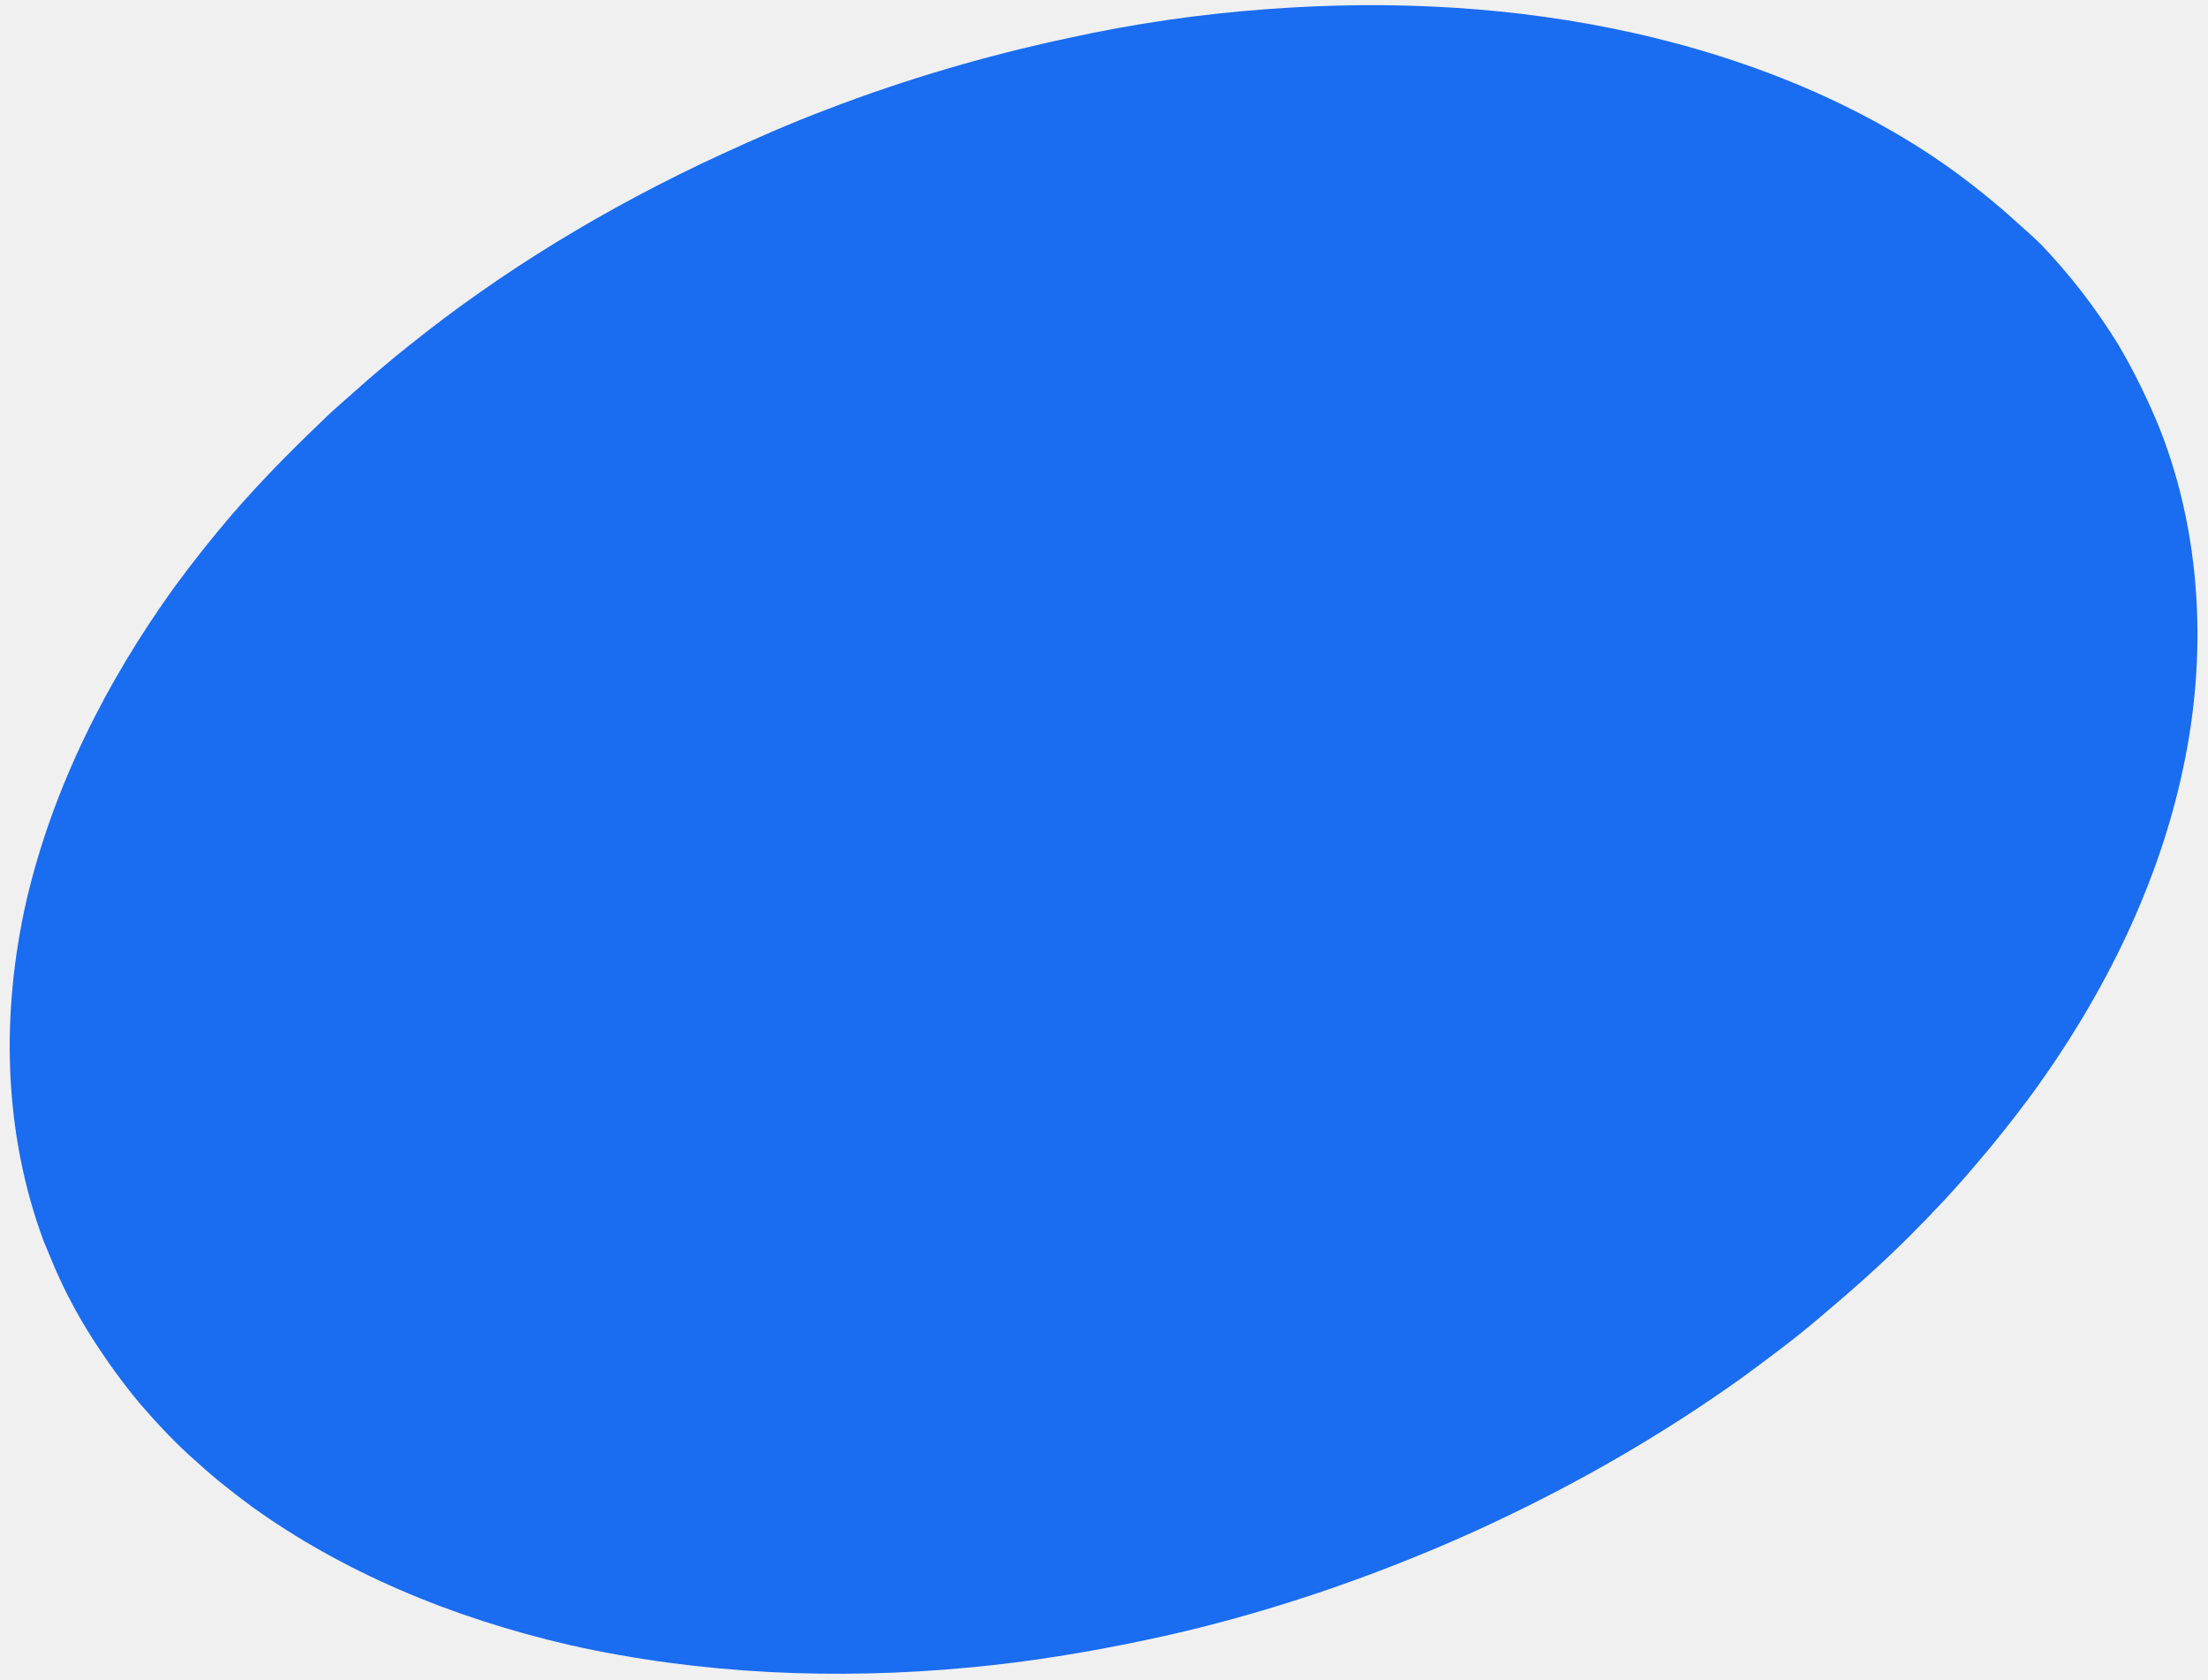
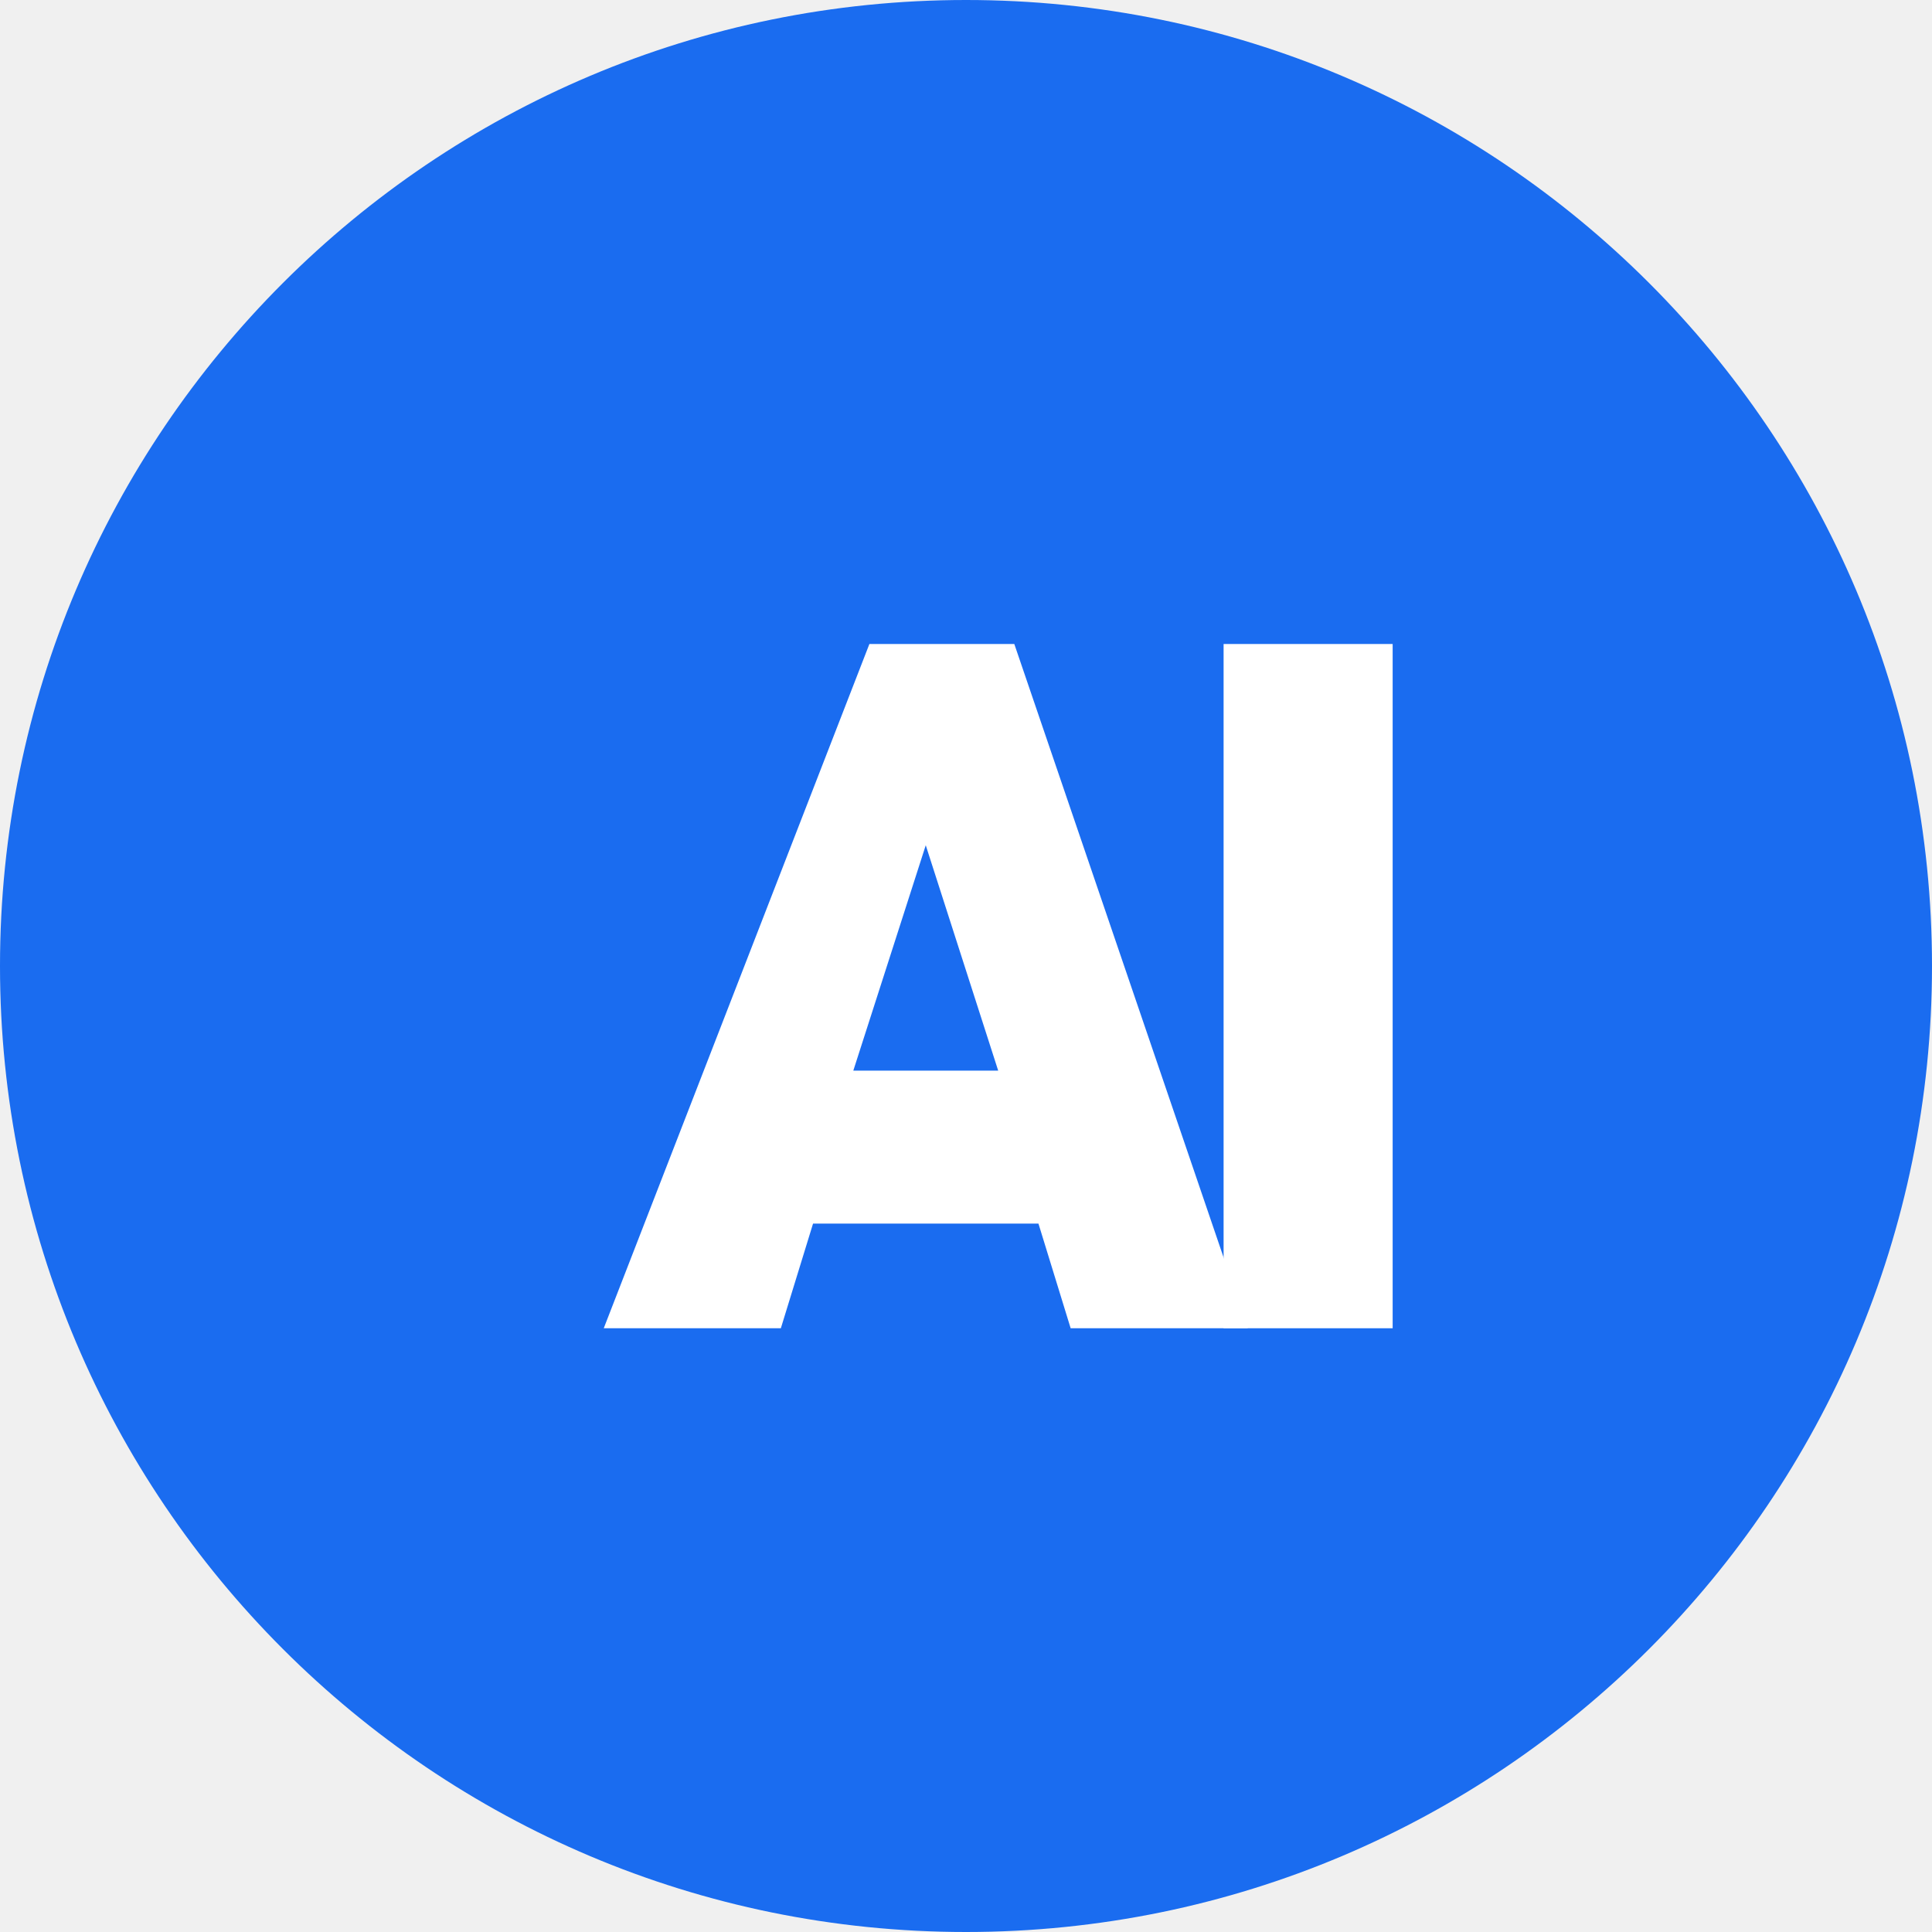
- <svg xmlns="http://www.w3.org/2000/svg" height="1902" viewBox="-1.3 -.8 317.5 241.7" width="2500">
-   <path d="m27 209.6c2.5 2.3 5.2 4.4 7.9 6.4 12.8 9.2 28.4 15.9 45.8 19.9 18.8 4.2 38.3 5 57.4 3.2 8.6-.8 17.1-2.2 25.6-4 11.4-2.4 22.6-5.8 33.4-9.9 5.5-2.1 11-4.4 16.3-6.9 12.6-5.9 24.7-12.9 36-21 3.8-2.8 7.6-5.6 11.2-8.7 4.4-3.7 8.7-7.5 12.8-11.6 3.4-3.4 6.6-6.8 9.7-10.5 2.6-3 5.1-6.2 7.5-9.4 11.1-15.1 18.7-31.2 22.1-47.3 3.5-16.2 2.7-33.5-3.3-48.8-1.7-4.2-3.7-8.3-6-12.2-3.2-5.2-6.9-10-11.1-14.4-1.5-1.5-3.1-2.8-4.6-4.2-1.7-1.5-3.4-2.9-5.2-4.3-3.7-2.9-7.6-5.5-11.6-7.8-11.4-6.6-24.1-11.2-37-14.1-17.3-3.9-35.2-4.8-52.8-3.5-9.7.7-19.4 2.1-28.9 4.2-11.7 2.5-23.3 5.9-34.5 10.2-5.3 2-10.3 4.2-15.3 6.5-16.7 7.7-31.7 16.9-44.8 27.4-2.9 2.3-5.6 4.6-8.4 7.1-1.6 1.4-3.2 2.8-4.7 4.3-4.4 4.2-8.5 8.4-12.5 13-2.9 3.4-5.7 6.9-8.4 10.6-9.7 13.5-17.4 28.7-21.2 45-3.7 16.3-3.3 33.4 2.5 49l1.5 3.6c1.5 3.5 3.3 6.9 5.4 10.2s4.4 6.5 6.9 9.5c2.6 3 5.3 5.9 8.3 8.5" fill="#1A6CF0" />
-   <path d="m265 79c-.3-.2-.8-.2-1.7-.1-1.6.2-11.5 1.2-15.8 1.6-1.8.2-2.6.9-3.4 2.3-.8 1.3-22.6 38.5-22.6 38.5s16.6-89.6 17.1-92.1c.6-3.1 0-3.8-2.4-3.8-2.5 0-13.8 1.3-15.5 1.5-2.2.3-3 1-3.5 3.8-.4 2.1-24.7 134.7-25.1 137.1-.7 3.8-.6 3.9 2.8 3.3 2-.3 11.6-1.9 15.7-2.5 1.2-.2 1.9-.2 2.3-2.1s7.8-40.8 7.8-40.8 12.5 35.6 13.1 37.1c.5 1.4.9 1.9 2.7 1.6 4.5-.7 14.8-2.4 15.8-2.6 1.8-.3 2.1-.8 1.6-2.3-.5-1.6-13.3-38.4-13.3-38.4s23.6-38.8 24.5-40.4c.4-.7.4-1.4-.1-1.7zm-75.5 9.8c-3.1-1.2-9.5-3.1-17.1-2.2-11.4 1.3-19.4 6.3-23.5 14.1-4.2 7.9-3.5 16.7-2.1 21.1s5 9.5 10 13.8c11 9.7 10.7 17.2 9.1 20.4-1.9 3.9-7.4 7-14.9 5.4s-9.9-6.5-9.9-6.5-3.7 12.9-4.4 15.4c-1 3.4-.6 4.4 2.6 5.7 4.2 1.7 12.3 3.6 25.4 1 9-1.7 17-8.8 20.9-16.2 4-7.6 6.5-22.5-6.1-33.8-10.2-9.2-11.3-10.8-12.4-12.8-2-3.6-.4-7.9 1.5-10.2 1.7-2.1 3.9-3.1 7.5-2.9s10 5 10 5 4.6-12.9 4.9-14c.6-1.5.2-2.7-1.5-3.3zm-69.1-42.4c-.3-4-3.5-3.2-5-.3-4.9 9.8-71.4 143.6-72.2 145.3-1.2 2.4-.2 2.8 2.1 2.5 1.7-.2 16.4-2.5 20.8-3.2 1.5-.2 2-.5 2.5-1.6.2-.6 10.7-24.7 10.7-24.7l29.3-4.5s.3 18.5.3 21.7c0 1.4.1 2.3 2.6 1.9 2.8-.4 14.3-2.2 15.9-2.5 2.9-.5 3.2-1.2 3-3.8-.1-1.8-9.2-121.4-10-130.8zm-33.2 98.9 21.3-49 .2 45.7z" fill="#1A6CF0" />
+ <svg xmlns="http://www.w3.org/2000/svg" height="24" viewBox="0 0 24 24" width="24">
+   <path d="M12 0C5.373 0 0 5.373 0 12s5.373 12 12 12 12-5.373 12-12S18.627 0 12 0z" fill="#1A6CF0" />
+   <path d="M7.5 16.5h2.2l.4-1.3h2.8l.4 1.3h2.2L12.6 8h-1.8l-3.3 8.5zm3.1-3.2l.9-2.8.9 2.8h-1.8z" fill="#fff" />
+   <path d="M15.2 16.5h2.1V8h-2.1v8.5z" fill="#fff" />
</svg>
